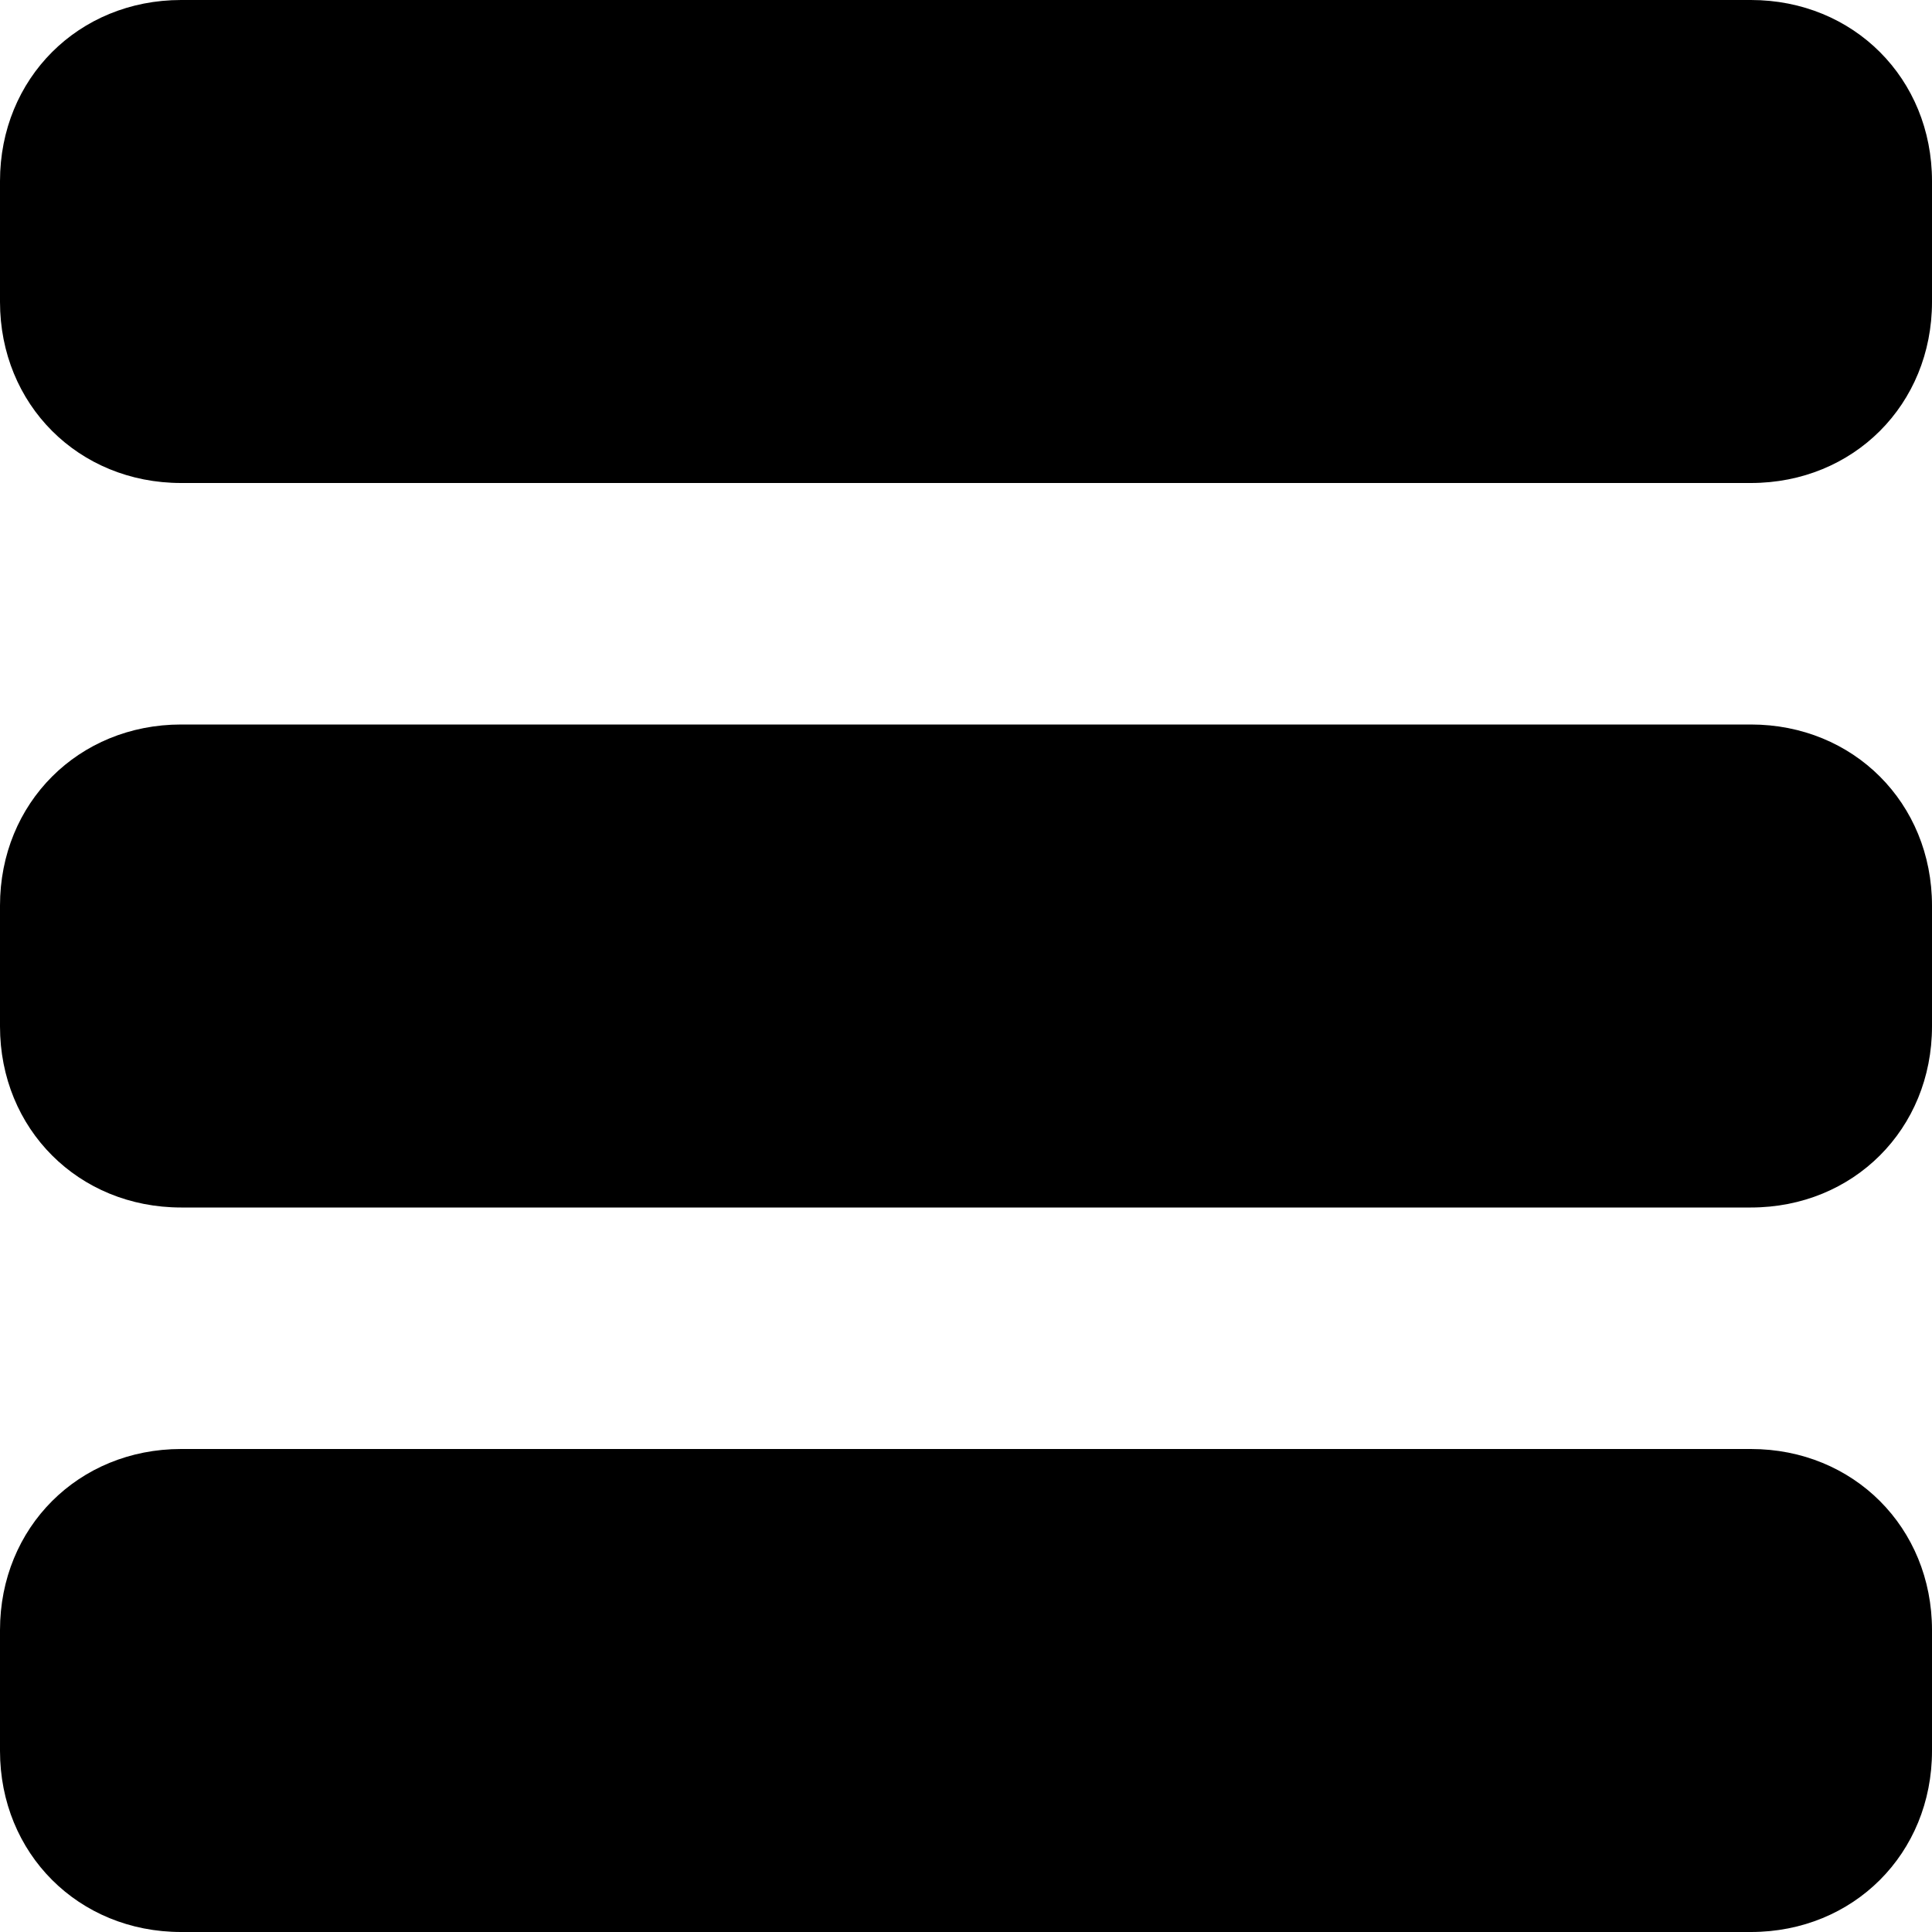
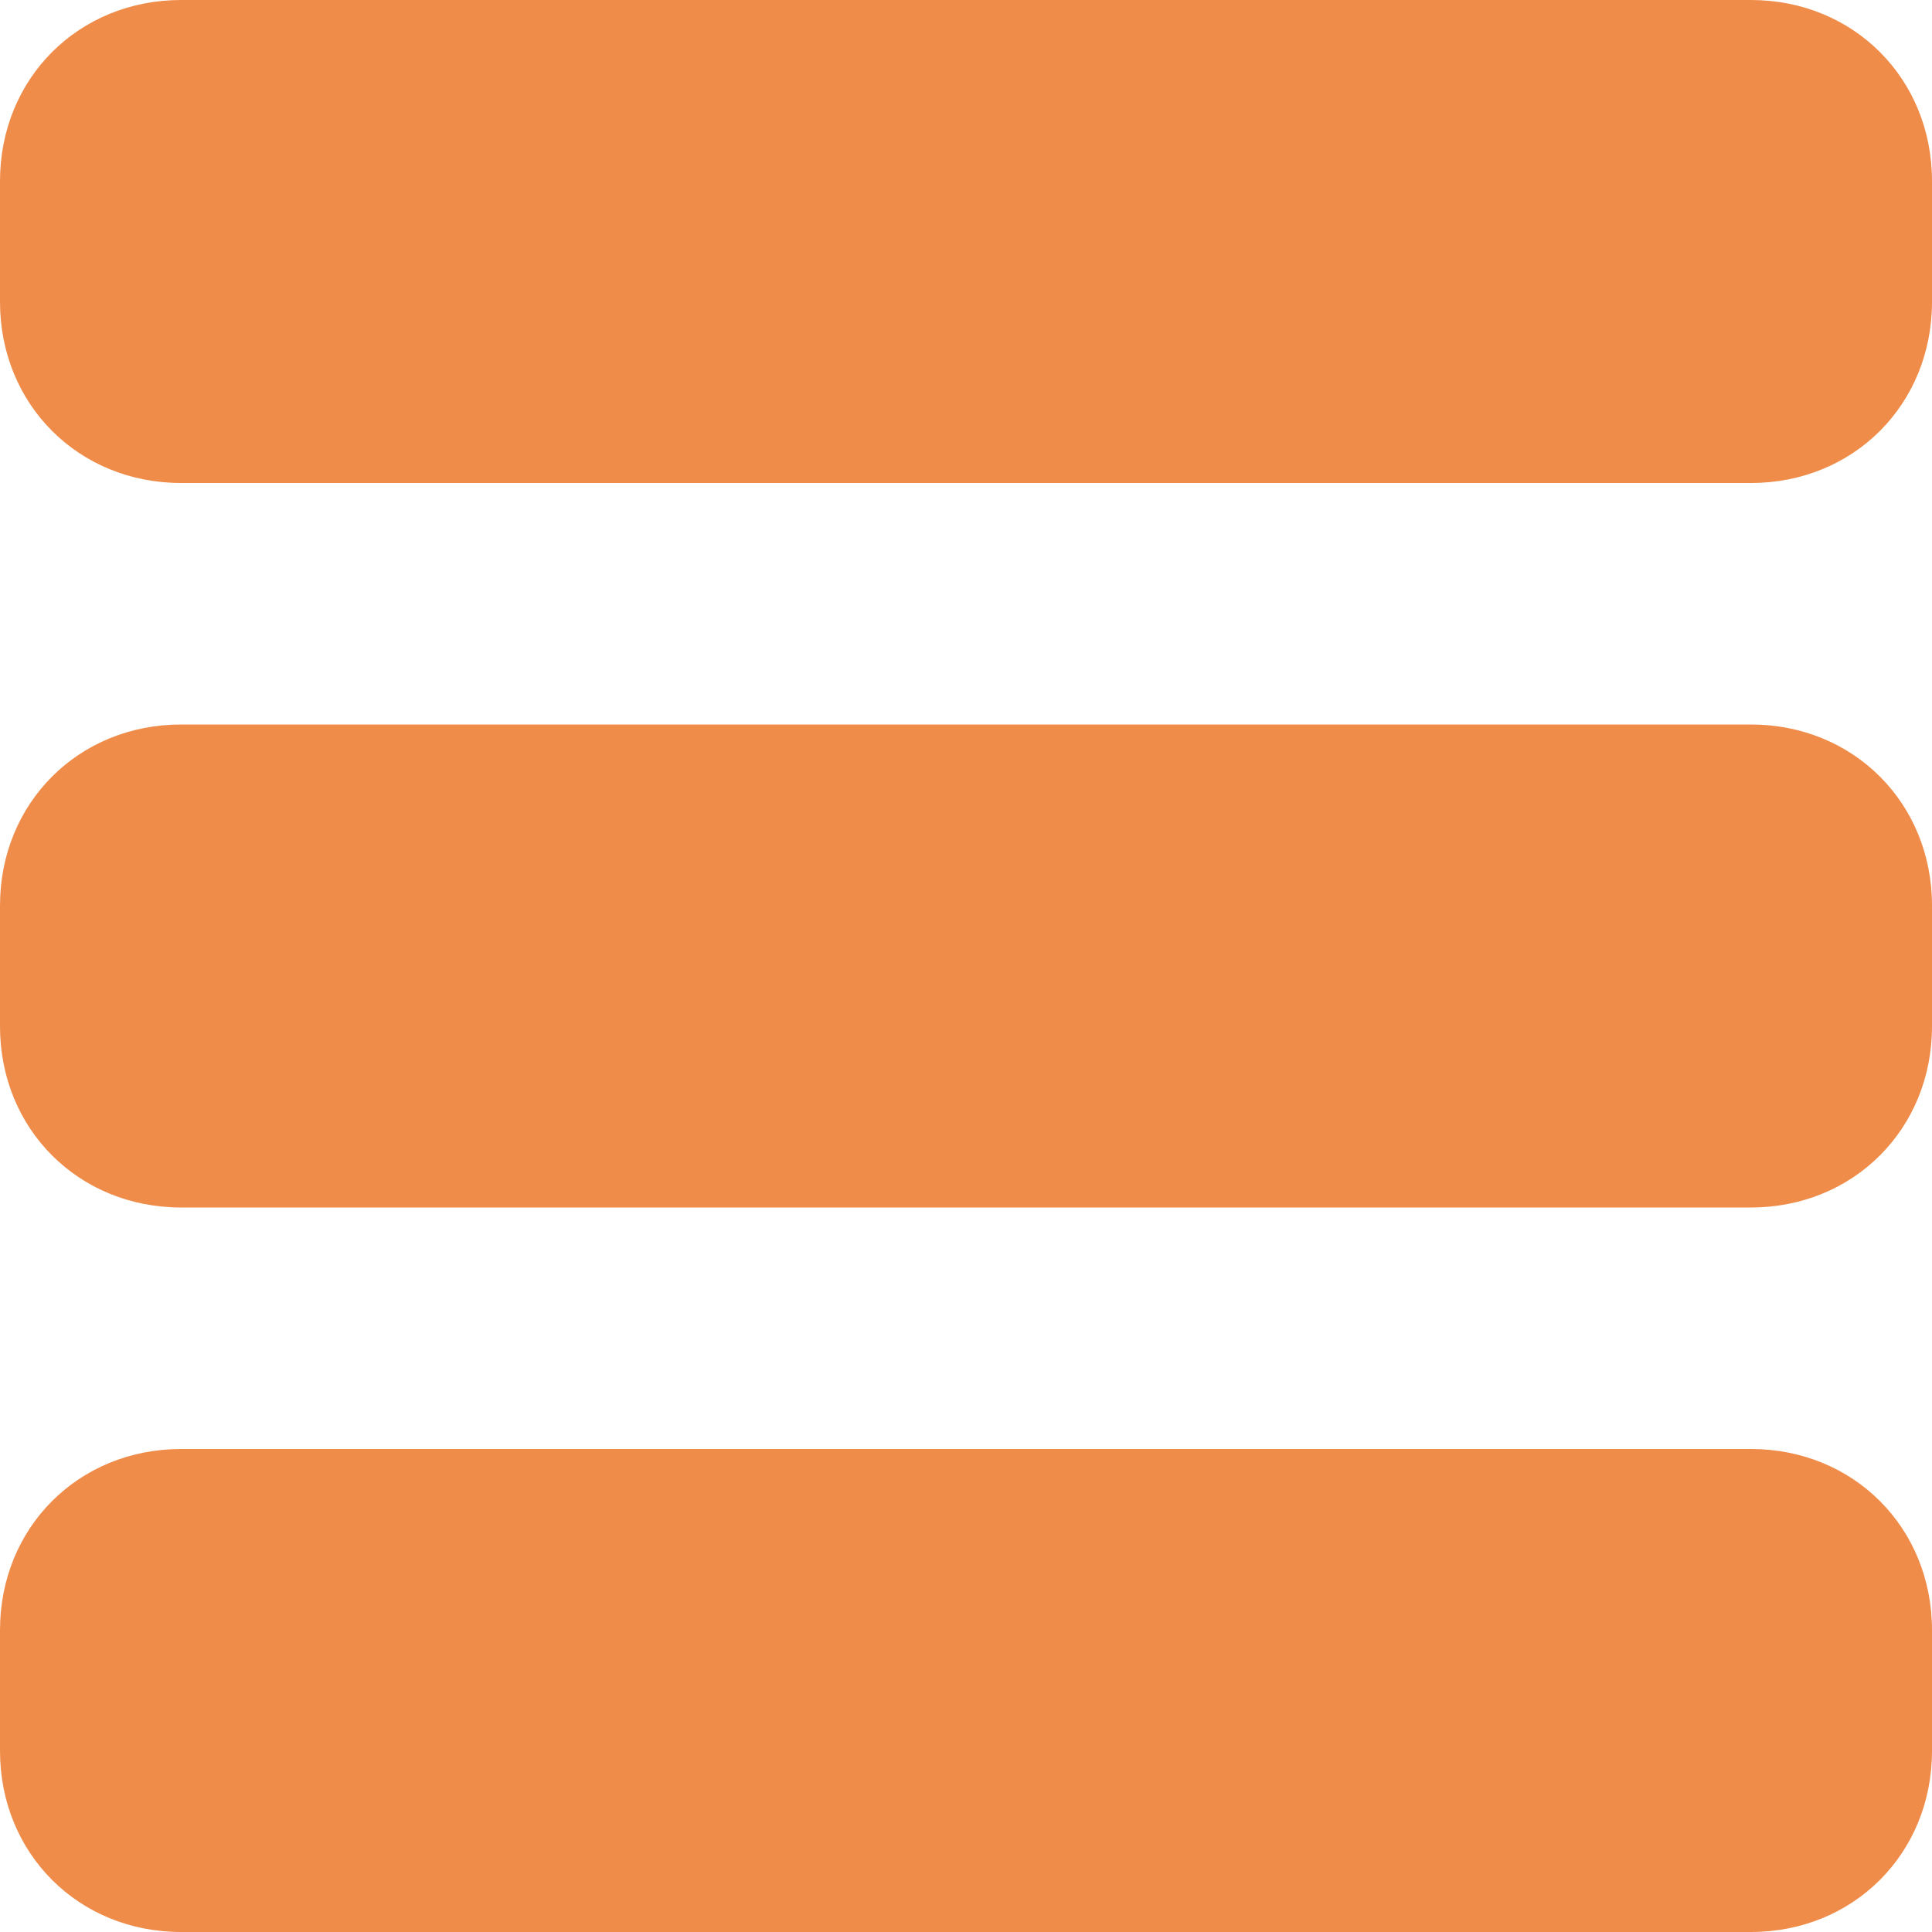
- <svg xmlns="http://www.w3.org/2000/svg" version="1.1" width="32" height="32" viewBox="0 0 32 32">
-   <g>
- </g>
-   <path d="M0 5c0 1.7 1.3 3 3 3h26c1.7 0 3-1.3 3-3v-2c0-1.7-1.3-3-3-3h-26c-1.7 0-3 1.3-3 3v2z" fill="#000000" />
-   <path d="M0 17c0 1.7 1.3 3 3 3h26c1.7 0 3-1.3 3-3v-2c0-1.7-1.3-3-3-3h-26c-1.7 0-3 1.3-3 3v2z" fill="#000000" />
-   <path d="M0 29c0 1.7 1.3 3 3 3h26c1.7 0 3-1.3 3-3v-2c0-1.7-1.3-3-3-3h-26c-1.7 0-3 1.3-3 3v2z" fill="#000000" />
+ <svg xmlns="http://www.w3.org/2000/svg" class="icon-hamburger-menu" version="1.1" width="18" height="18" viewBox="0 0 32 32">
+   <path d="M0 5c0 1.7 1.3 3 3 3h26c1.7 0 3-1.3 3-3v-2c0-1.7-1.3-3-3-3h-26c-1.7 0-3 1.3-3 3v2z" fill="#f08c49" />
+   <path d="M0 17c0 1.7 1.3 3 3 3h26c1.7 0 3-1.3 3-3v-2c0-1.7-1.3-3-3-3h-26c-1.7 0-3 1.3-3 3v2z" fill="#f08c49" />
+   <path d="M0 29c0 1.7 1.3 3 3 3h26c1.7 0 3-1.3 3-3v-2c0-1.7-1.3-3-3-3h-26c-1.7 0-3 1.3-3 3v2z" fill="#f08c49" />
</svg>
